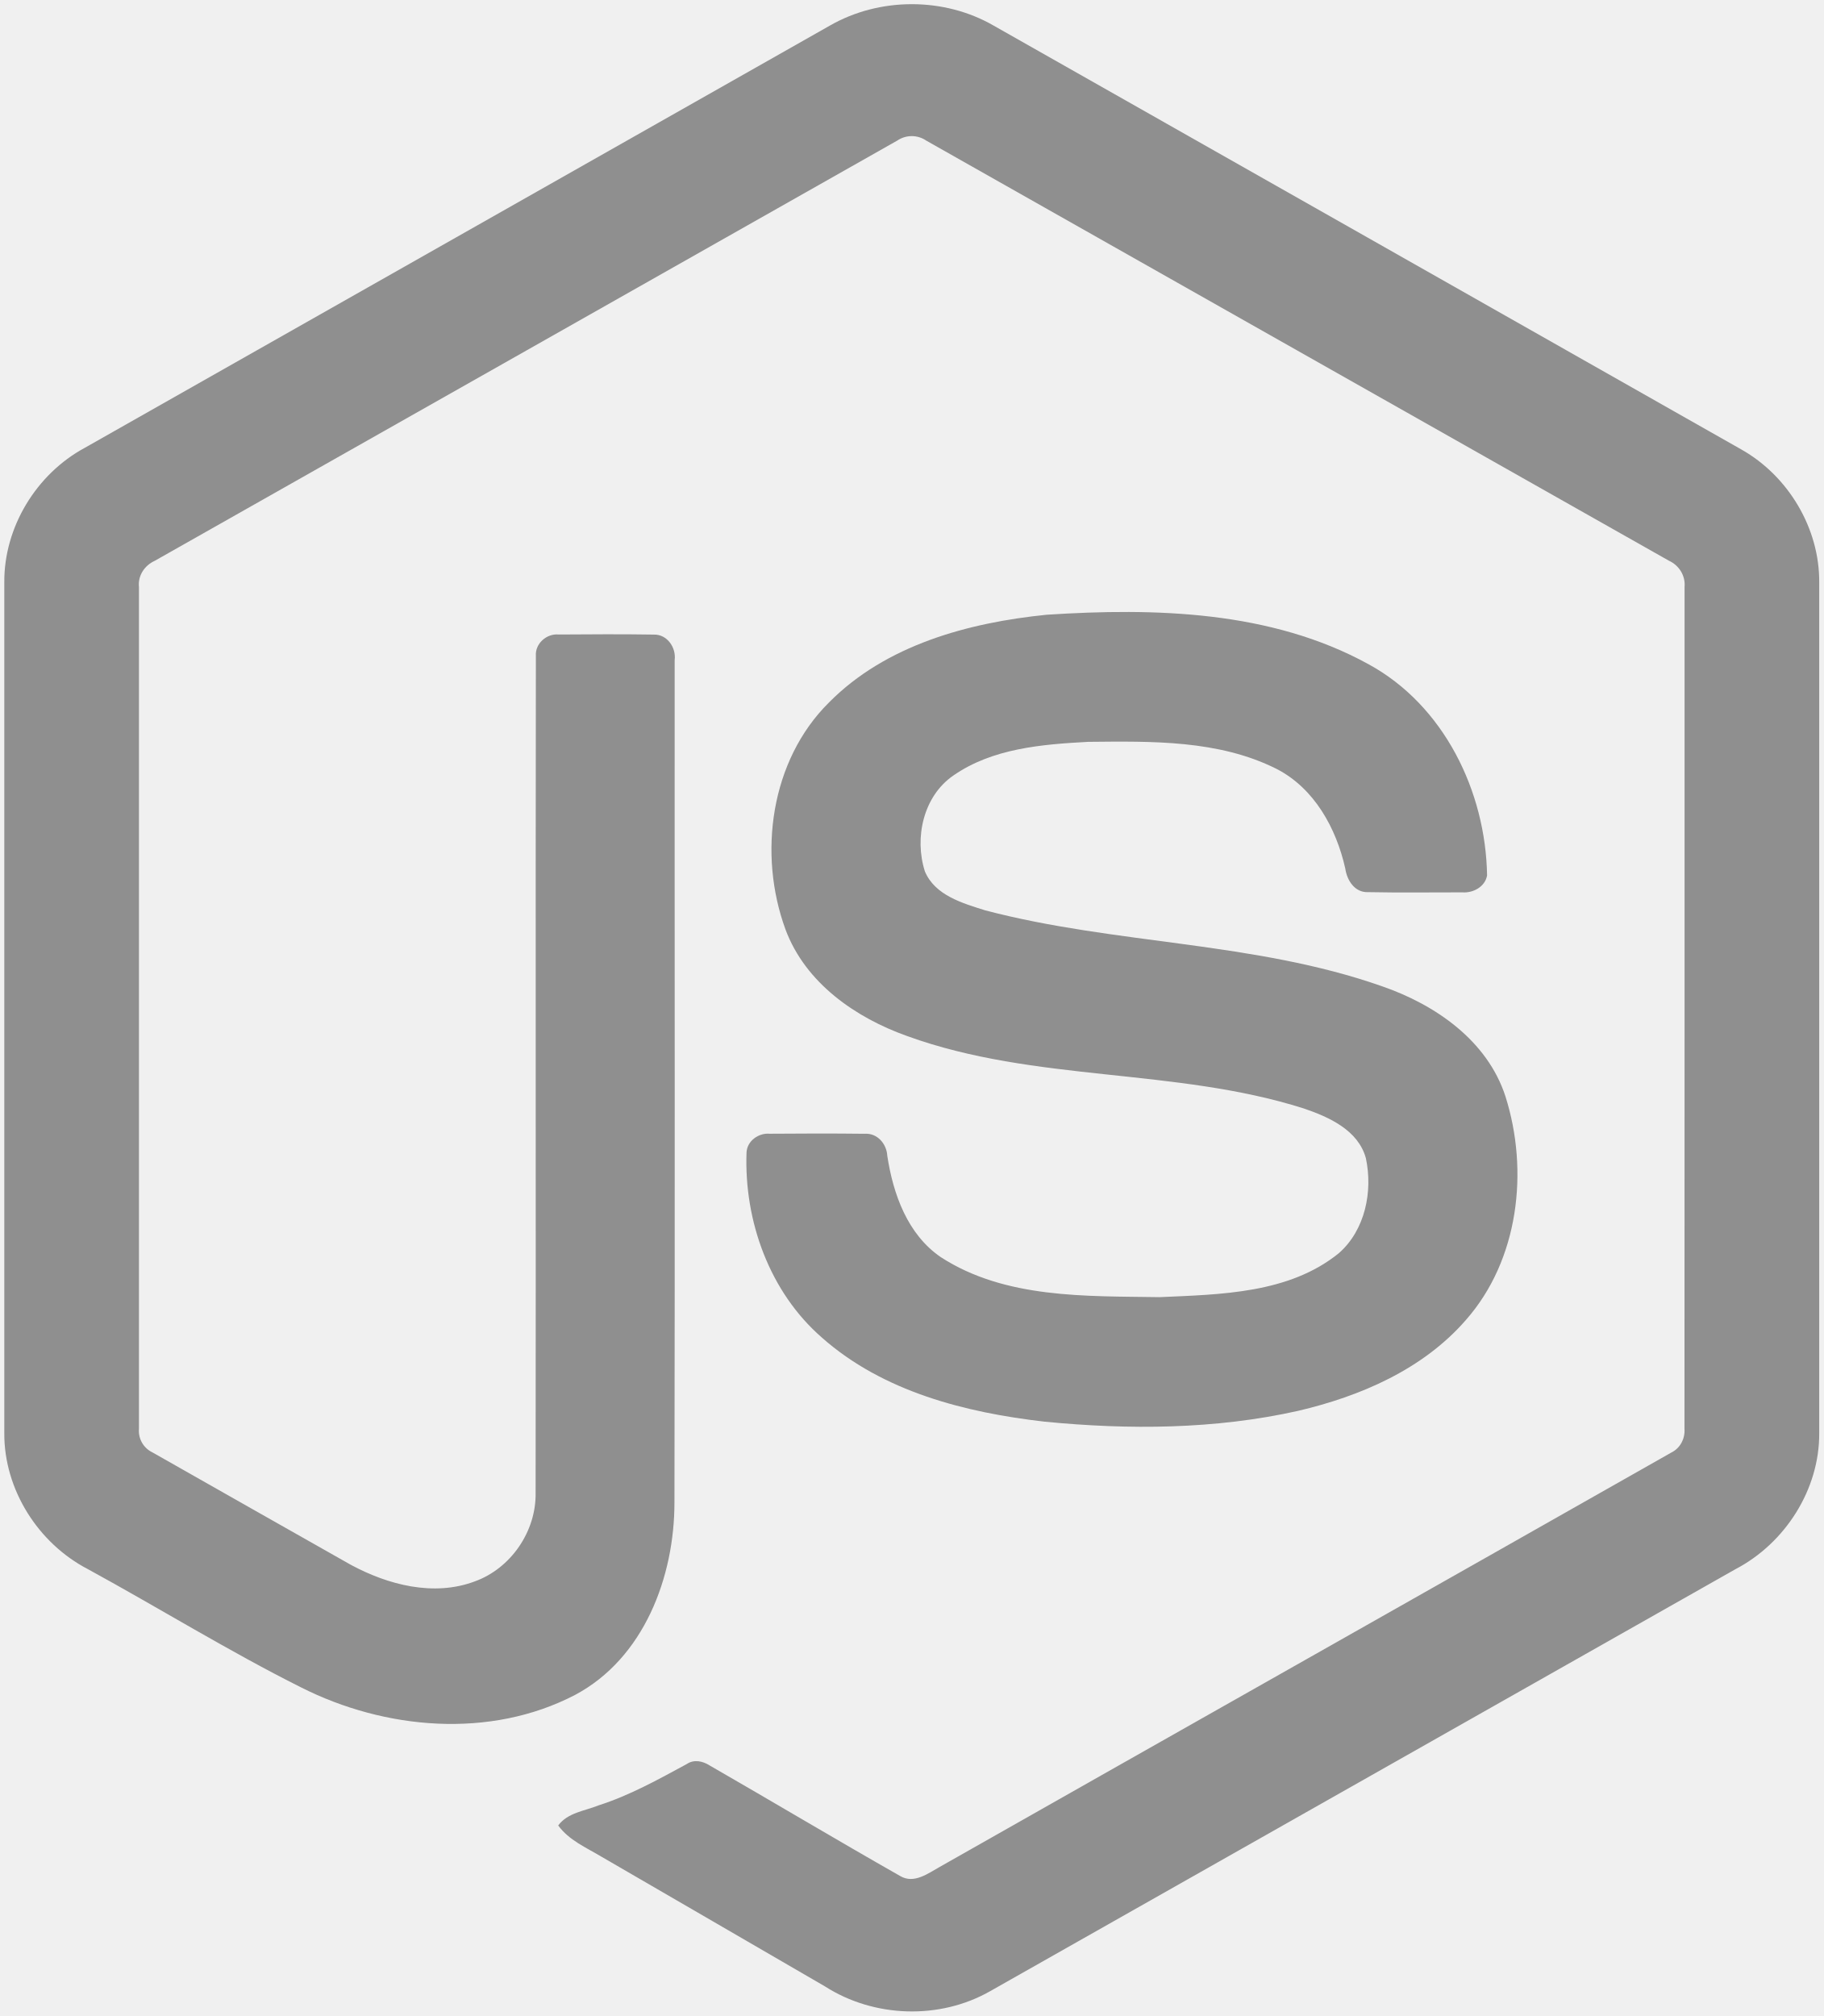
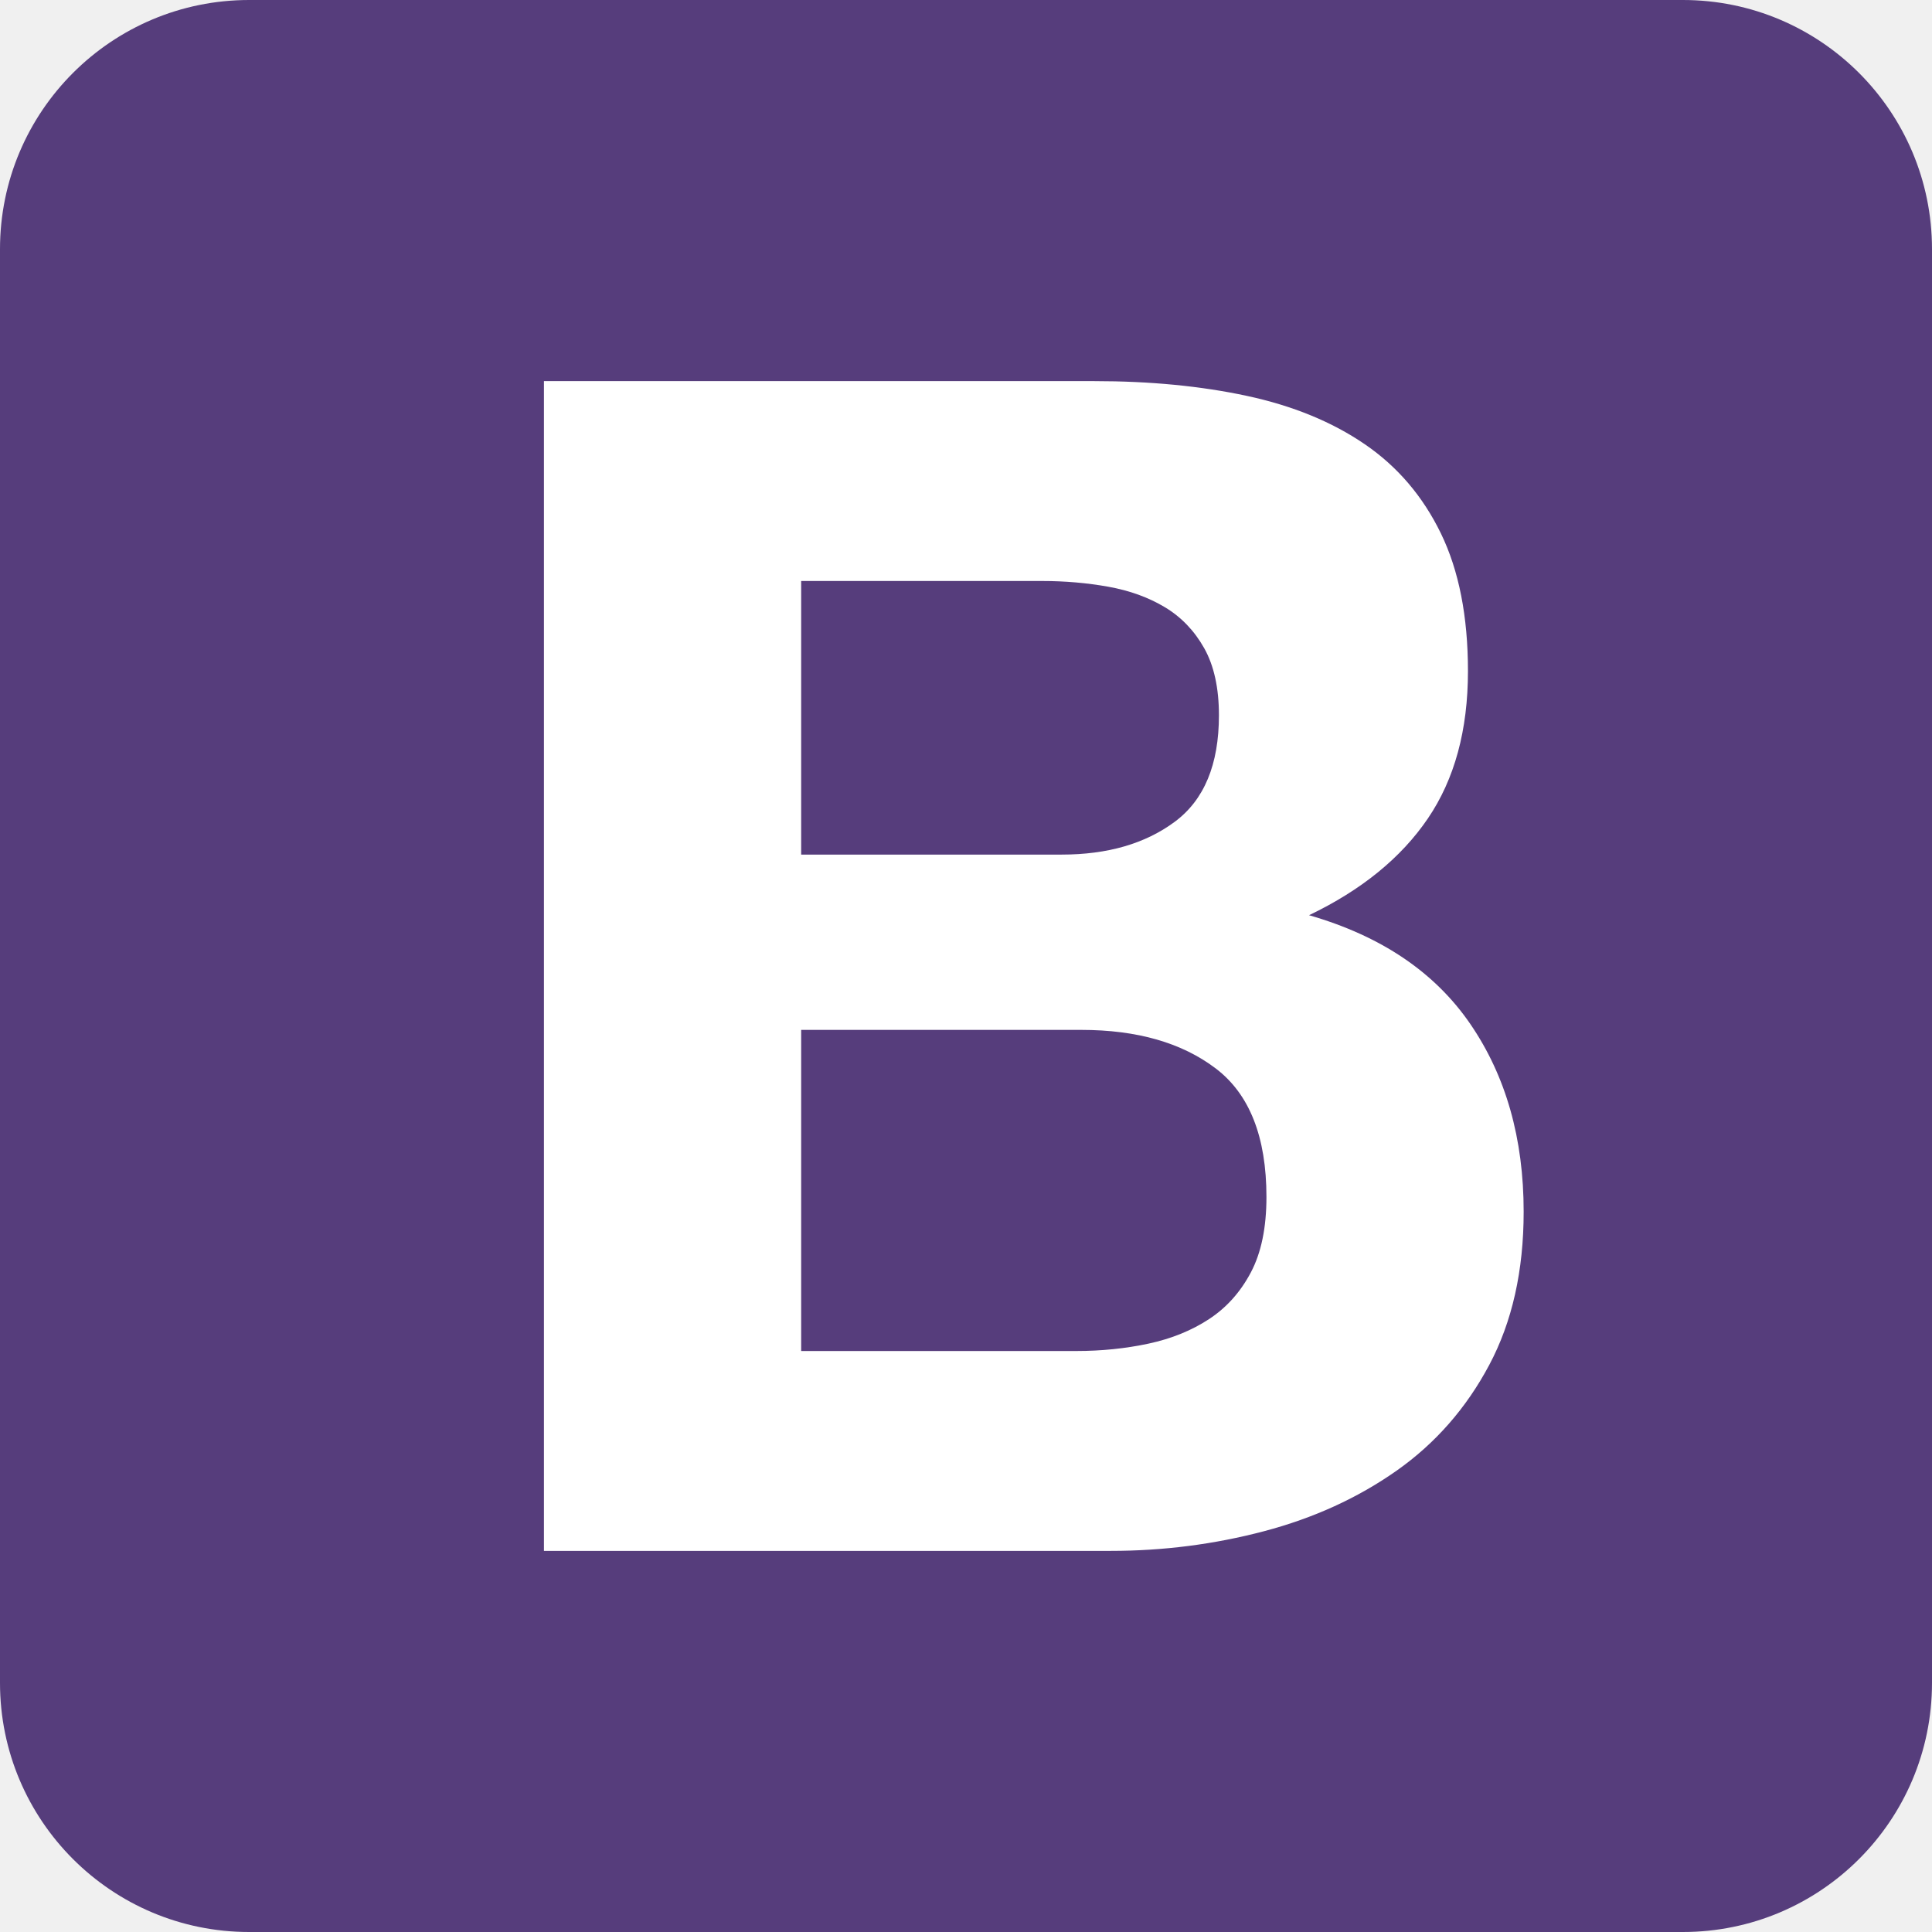
- <svg xmlns="http://www.w3.org/2000/svg" width="133" height="147" viewBox="0 0 133 147" fill="none">
-   <g clip-path="url(#clip0_106_20)">
-     <path d="M60.514 1.866C64.13 -0.211 68.841 -0.22 72.454 1.866C90.631 12.174 108.813 22.465 126.987 32.779C130.406 34.712 132.692 38.53 132.657 42.483V104.498C132.683 108.614 130.17 112.523 126.564 114.412C108.447 124.663 90.339 134.926 72.225 145.177C68.534 147.295 63.729 147.132 60.153 144.84C54.722 141.68 49.281 138.536 43.849 135.379C42.739 134.715 41.487 134.186 40.704 133.106C41.397 132.169 42.635 132.052 43.642 131.643C45.909 130.92 47.992 129.758 50.074 128.631C50.601 128.269 51.244 128.408 51.749 128.732C56.394 131.404 60.997 134.155 65.657 136.802C66.652 137.378 67.658 136.613 68.508 136.138C86.287 126.054 104.087 116.007 121.863 105.92C122.521 105.602 122.885 104.901 122.832 104.177C122.844 83.719 122.835 63.258 122.838 42.8C122.913 41.979 122.44 41.224 121.7 40.887C103.645 30.683 85.6 20.464 67.549 10.257C67.236 10.041 66.865 9.926 66.486 9.925C66.106 9.924 65.736 10.039 65.422 10.254C47.371 20.464 29.329 30.693 11.278 40.896C10.54 41.233 10.045 41.976 10.133 42.8C10.136 63.258 10.133 83.719 10.133 104.18C10.101 104.533 10.179 104.887 10.354 105.195C10.53 105.503 10.795 105.75 11.114 105.902C15.932 108.643 20.755 111.365 25.575 114.097C28.291 115.564 31.625 116.435 34.617 115.312C37.257 114.361 39.108 111.657 39.057 108.844C39.082 88.506 39.045 68.165 39.076 47.83C39.01 46.927 39.863 46.181 40.738 46.266C43.052 46.25 45.37 46.235 47.685 46.272C48.651 46.25 49.316 47.222 49.196 48.132C49.187 68.599 49.221 89.066 49.181 109.533C49.187 114.988 46.954 120.923 41.926 123.592C35.733 126.812 28.078 126.129 21.959 123.042C16.662 120.388 11.607 117.257 6.404 114.414C2.788 112.536 0.288 108.612 0.314 104.498V42.483C0.276 38.448 2.653 34.561 6.178 32.656C24.292 22.397 42.403 12.13 60.514 1.866Z" fill="#8F8F8F" />
-     <path d="M76.317 44.825C84.217 44.314 92.675 44.522 99.784 48.428C105.289 51.421 108.34 57.703 108.437 63.84C108.284 64.668 107.421 65.125 106.634 65.068C104.342 65.065 102.049 65.099 99.757 65.052C98.784 65.09 98.219 64.19 98.097 63.327C97.439 60.391 95.843 57.483 93.089 56.066C88.862 53.942 83.96 54.049 79.35 54.093C75.985 54.273 72.366 54.565 69.515 56.551C67.326 58.056 66.661 61.093 67.442 63.538C68.179 65.295 70.199 65.861 71.852 66.383C81.373 68.882 91.462 68.634 100.801 71.923C104.667 73.263 108.45 75.87 109.773 79.933C111.504 85.378 110.746 91.886 106.885 96.258C103.755 99.855 99.195 101.813 94.648 102.877C88.598 104.23 82.32 104.265 76.176 103.664C70.399 103.003 64.388 101.48 59.928 97.529C56.114 94.206 54.252 89.028 54.437 84.031C54.481 83.187 55.318 82.598 56.124 82.668C58.432 82.649 60.74 82.643 63.048 82.671C63.97 82.605 64.654 83.404 64.701 84.276C65.127 87.074 66.175 90.01 68.606 91.669C73.297 94.707 79.184 94.499 84.555 94.584C89.006 94.385 94.002 94.326 97.633 91.374C99.549 89.69 100.117 86.873 99.599 84.449C99.038 82.403 96.906 81.45 95.074 80.826C85.675 77.843 75.474 78.925 66.165 75.551C62.387 74.211 58.733 71.677 57.281 67.781C55.255 62.267 56.183 55.447 60.448 51.223C64.607 47.021 70.61 45.404 76.317 44.825Z" fill="#8F8F8F" />
-   </g>
-   <defs>
-     <clipPath id="clip0_106_20">
-       <rect width="133" height="147" fill="white" />
-     </clipPath>
-   </defs>
+ <svg xmlns="http://www.w3.org/2000/svg" width="2500" height="2500" viewBox="0 0 256 256" preserveAspectRatio="xMinYMin meet">
+   <path d="M0 222.991C0 241.223 14.779 256 33.009 256H222.99C241.223 256 256 241.221 256 222.991V33.01C256 14.777 241.221 0 222.991 0H33.01C14.777 0 0 14.779 0 33.009V222.99z" fill="#563D7C" />
+   <path d="M106.158 113.238V76.985h31.911c3.04 0 5.97.253 8.792.76 2.822.506 5.319 1.41 7.49 2.713 2.17 1.303 3.907 3.112 5.21 5.427 1.302 2.316 1.954 5.283 1.954 8.9 0 6.513-1.954 11.217-5.862 14.111-3.907 2.895-8.9 4.342-14.979 4.342h-34.516zM72.075 50.5v155h75.112c6.947 0 13.713-.868 20.298-2.605 6.585-1.737 12.446-4.414 17.584-8.032 5.137-3.618 9.226-8.286 12.265-14.002 3.04-5.717 4.559-12.483 4.559-20.298 0-9.697-2.352-17.982-7.055-24.856-4.704-6.875-11.832-11.687-21.384-14.437 6.947-3.328 12.194-7.598 15.74-12.808 3.545-5.21 5.318-11.722 5.318-19.538 0-7.236-1.194-13.314-3.582-18.235-2.388-4.92-5.753-8.864-10.095-11.831-4.341-2.967-9.551-5.102-15.63-6.404-6.078-1.303-12.808-1.954-20.189-1.954H72.075zm34.083 128.515v-42.549h37.121c7.381 0 13.315 1.7 17.802 5.102 4.486 3.401 6.73 9.081 6.73 17.041 0 4.053-.688 7.381-2.063 9.986-1.375 2.605-3.22 4.668-5.536 6.187-2.315 1.52-4.993 2.605-8.032 3.257-3.04.65-6.223.976-9.552.976h-36.47z" fill="#FFF" />
</svg>
